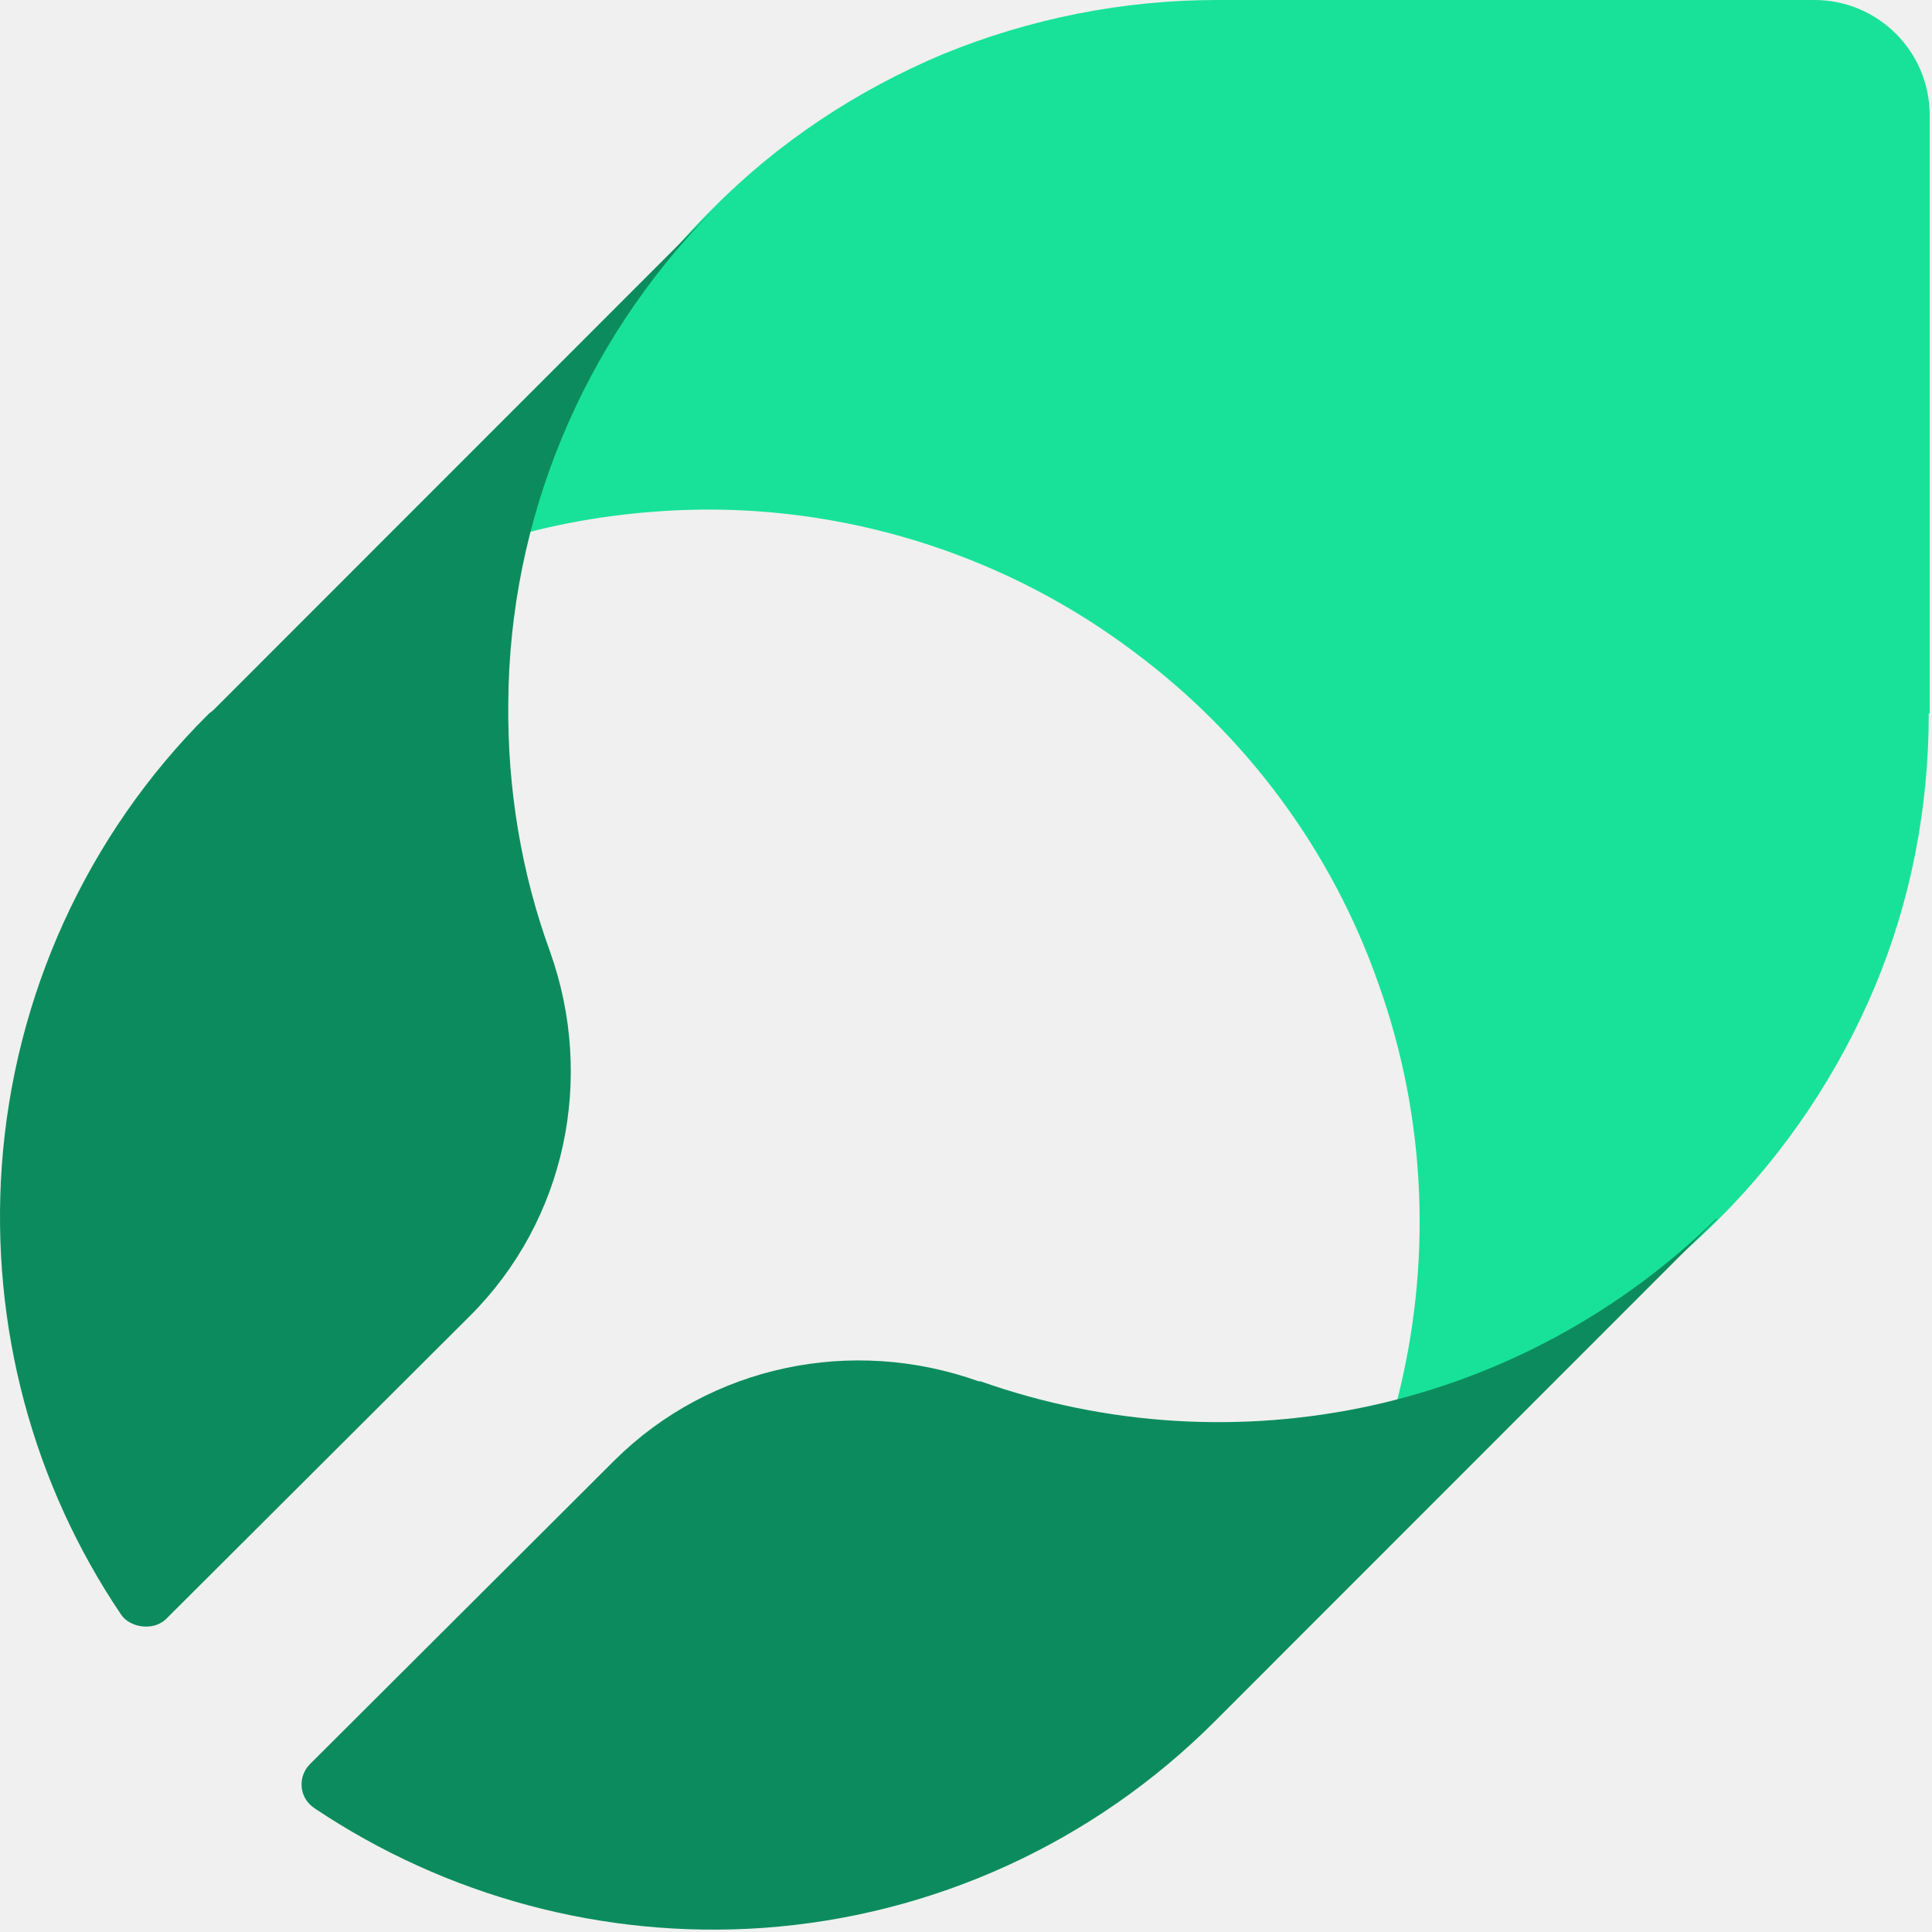
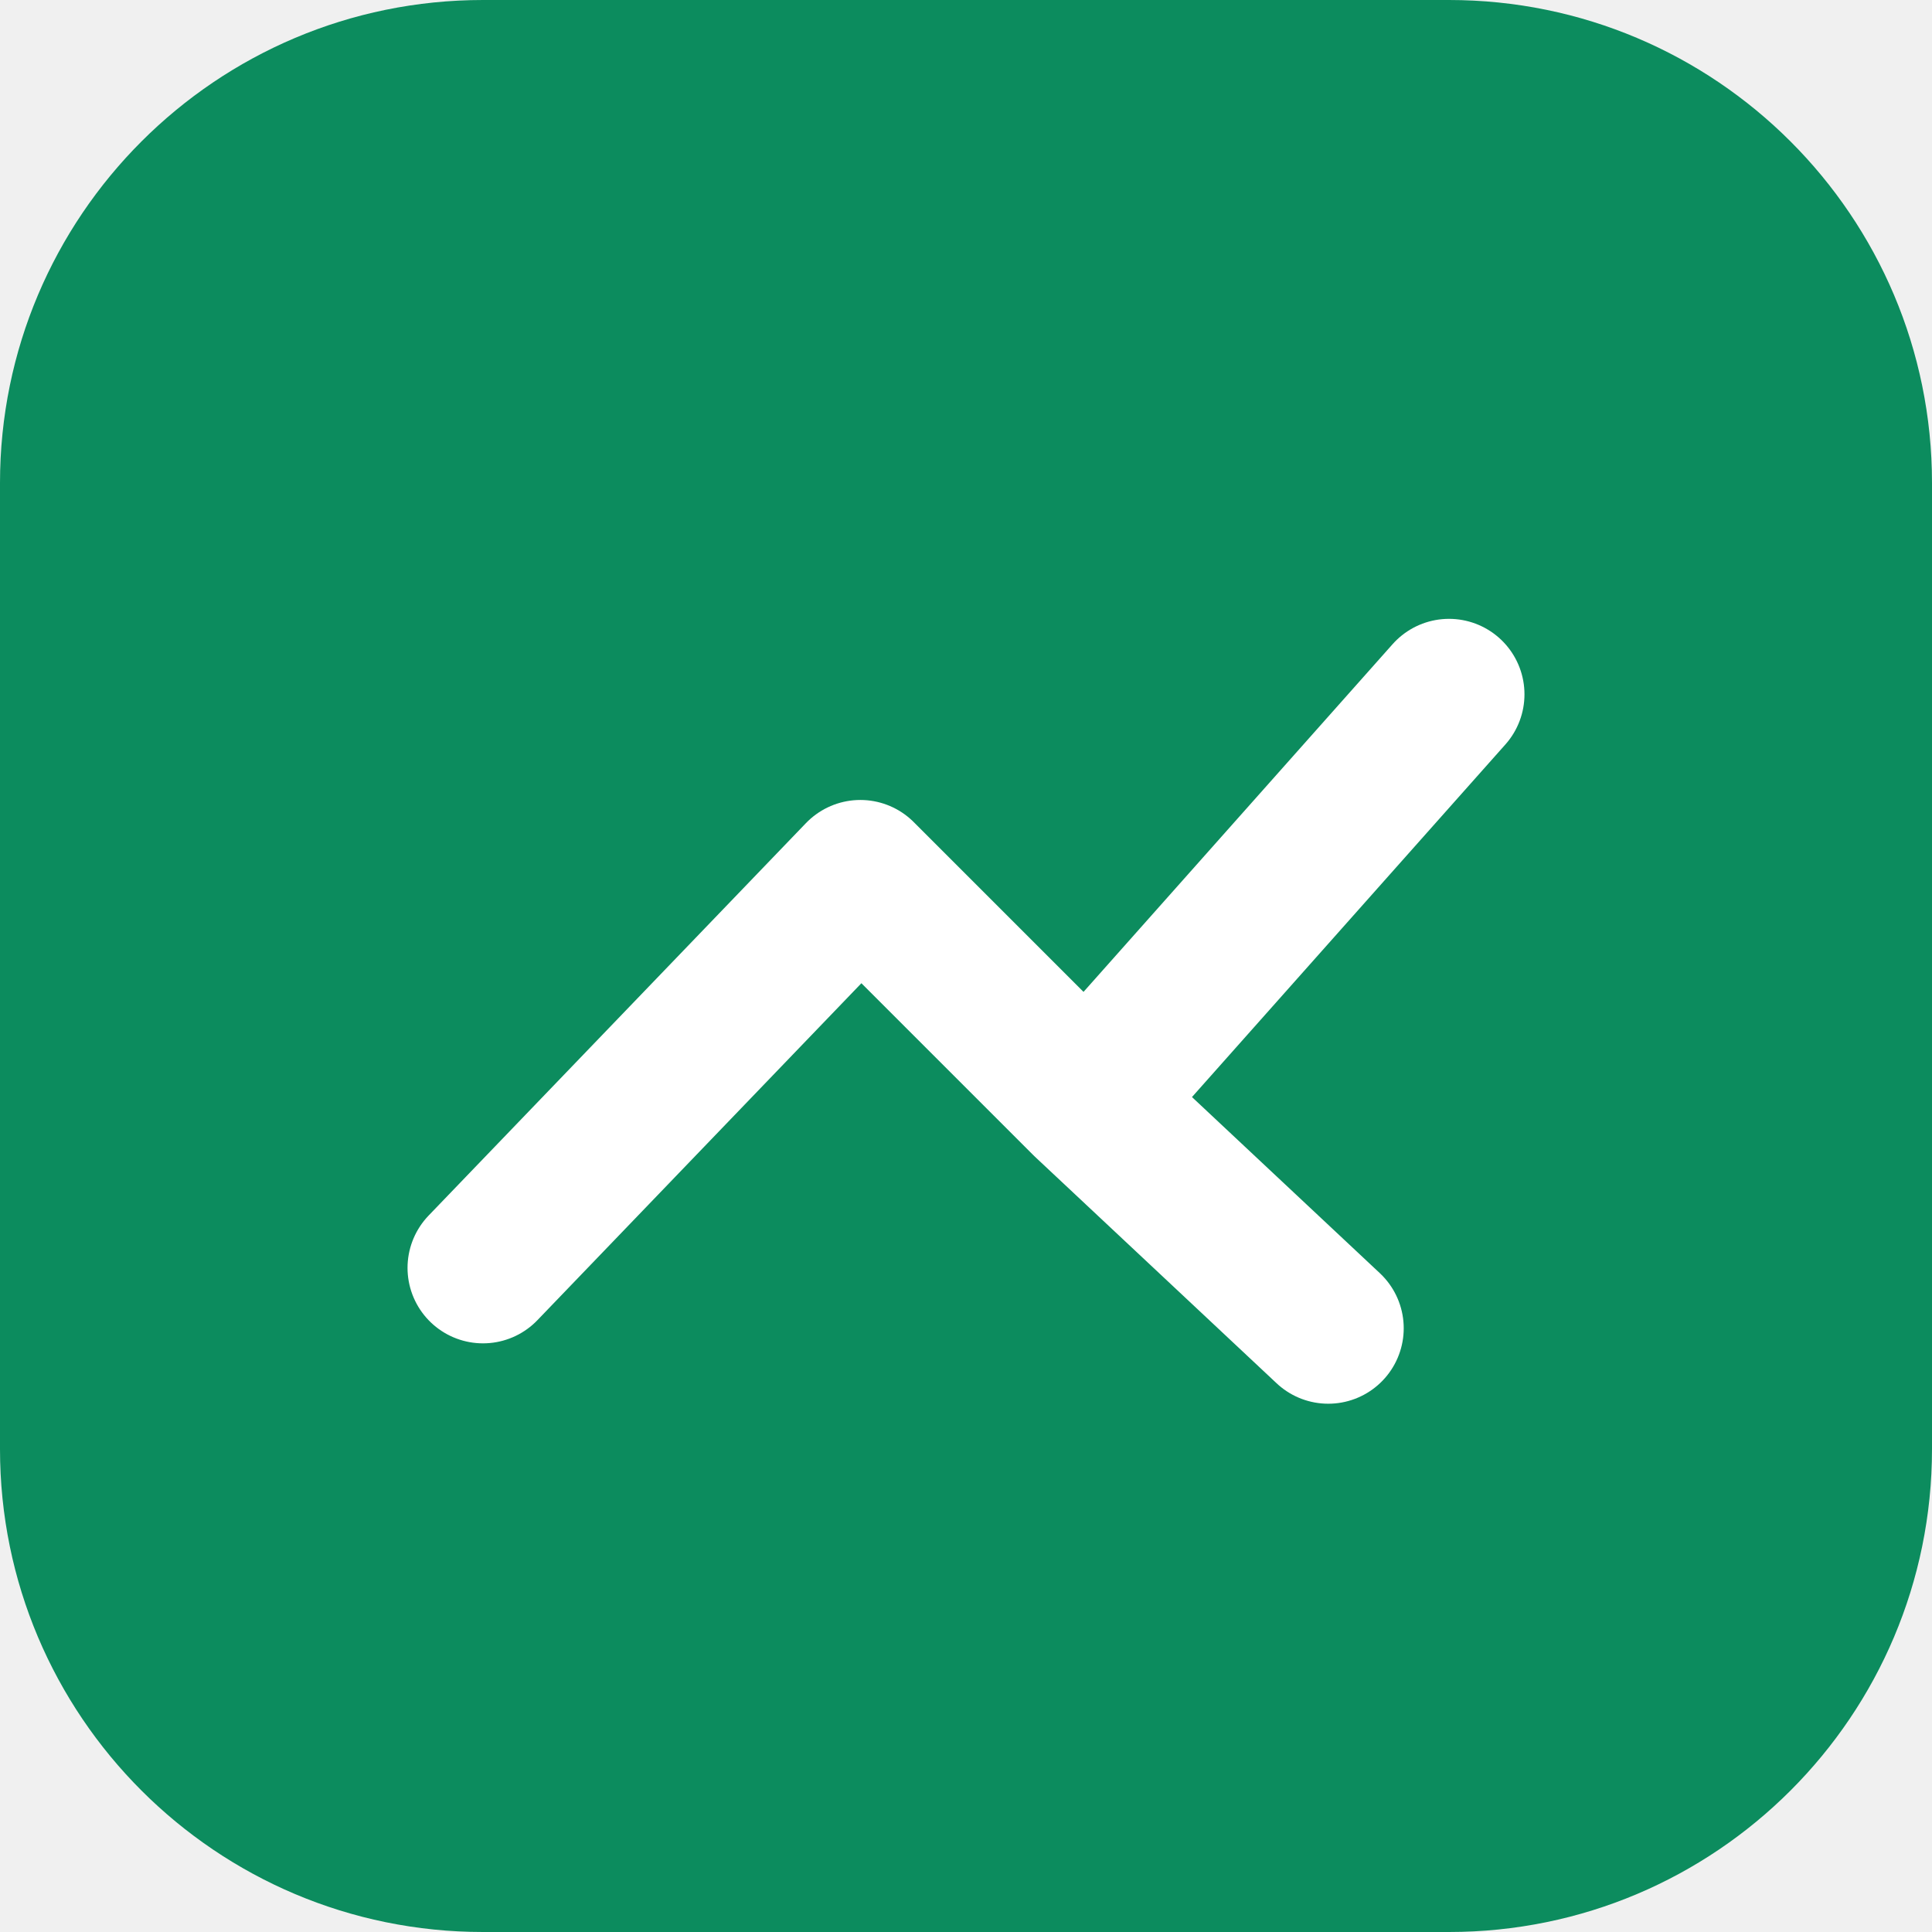
- <svg xmlns="http://www.w3.org/2000/svg" width="502" height="502" viewBox="0 0 502 502" fill="none">
-   <path d="M501.402 185.33V29.962C501.402 13.29 487.876 0 471.453 0H316.156C291.763 0 267.611 4.832 245.15 14.014C222.689 23.438 202.16 36.969 185.012 54.367L183.804 55.575C161.101 78.53 144.92 107.042 136.708 138.454C151.441 134.588 166.656 132.655 181.871 132.413C222.447 131.93 262.298 144.978 294.661 169.383C323.885 191.13 346.104 221.092 358.18 255.645C370.739 290.681 372.188 328.859 362.769 364.862C393.925 356.647 422.666 340.457 445.611 317.744L446.818 316.536C463.966 299.38 477.732 278.841 487.151 256.37C496.571 233.898 501.16 209.735 501.16 185.33H501.402Z" fill="#18E299" />
-   <path d="M132.071 182.706C132.312 135.044 151.32 89.307 184.764 55.125L55.557 184.391C55.076 184.873 54.594 185.113 54.113 185.595C22.593 216.888 3.586 258.774 0.458 303.066C-2.43 344.47 8.397 385.392 31.496 419.575C33.699 422.835 39.677 423.907 43.046 420.778L122.206 341.822C146.989 317.028 154.689 280.198 142.899 247.219C135.44 226.758 131.831 204.852 132.071 182.706Z" fill="#0C8C5E" />
-   <path d="M446.067 316.547C421.284 340.86 390.245 357.71 356.56 365.172C322.634 372.635 287.506 370.468 254.783 358.914C254.783 358.914 254.542 358.914 254.301 358.914C221.338 347.118 184.525 354.821 159.742 379.375L80.581 458.331C77.212 461.701 77.694 467.238 81.784 469.885C115.95 492.754 156.855 503.827 198.24 500.938C242.512 497.809 284.137 478.792 315.656 447.258L316.859 446.054L446.067 316.788V316.547Z" fill="#0C8C5E" />
+ <svg xmlns="http://www.w3.org/2000/svg" width="64" height="64" viewBox="0 0 64 64" fill="none">
+   <rect width="64" height="64" rx="16" fill="#0C8C5E" />
+   <path d="M16 42 28.5 29 36 36.5 48 23M36 36.5 44 44" stroke="#fff" stroke-width="5" stroke-linecap="round" stroke-linejoin="round" />
</svg>
